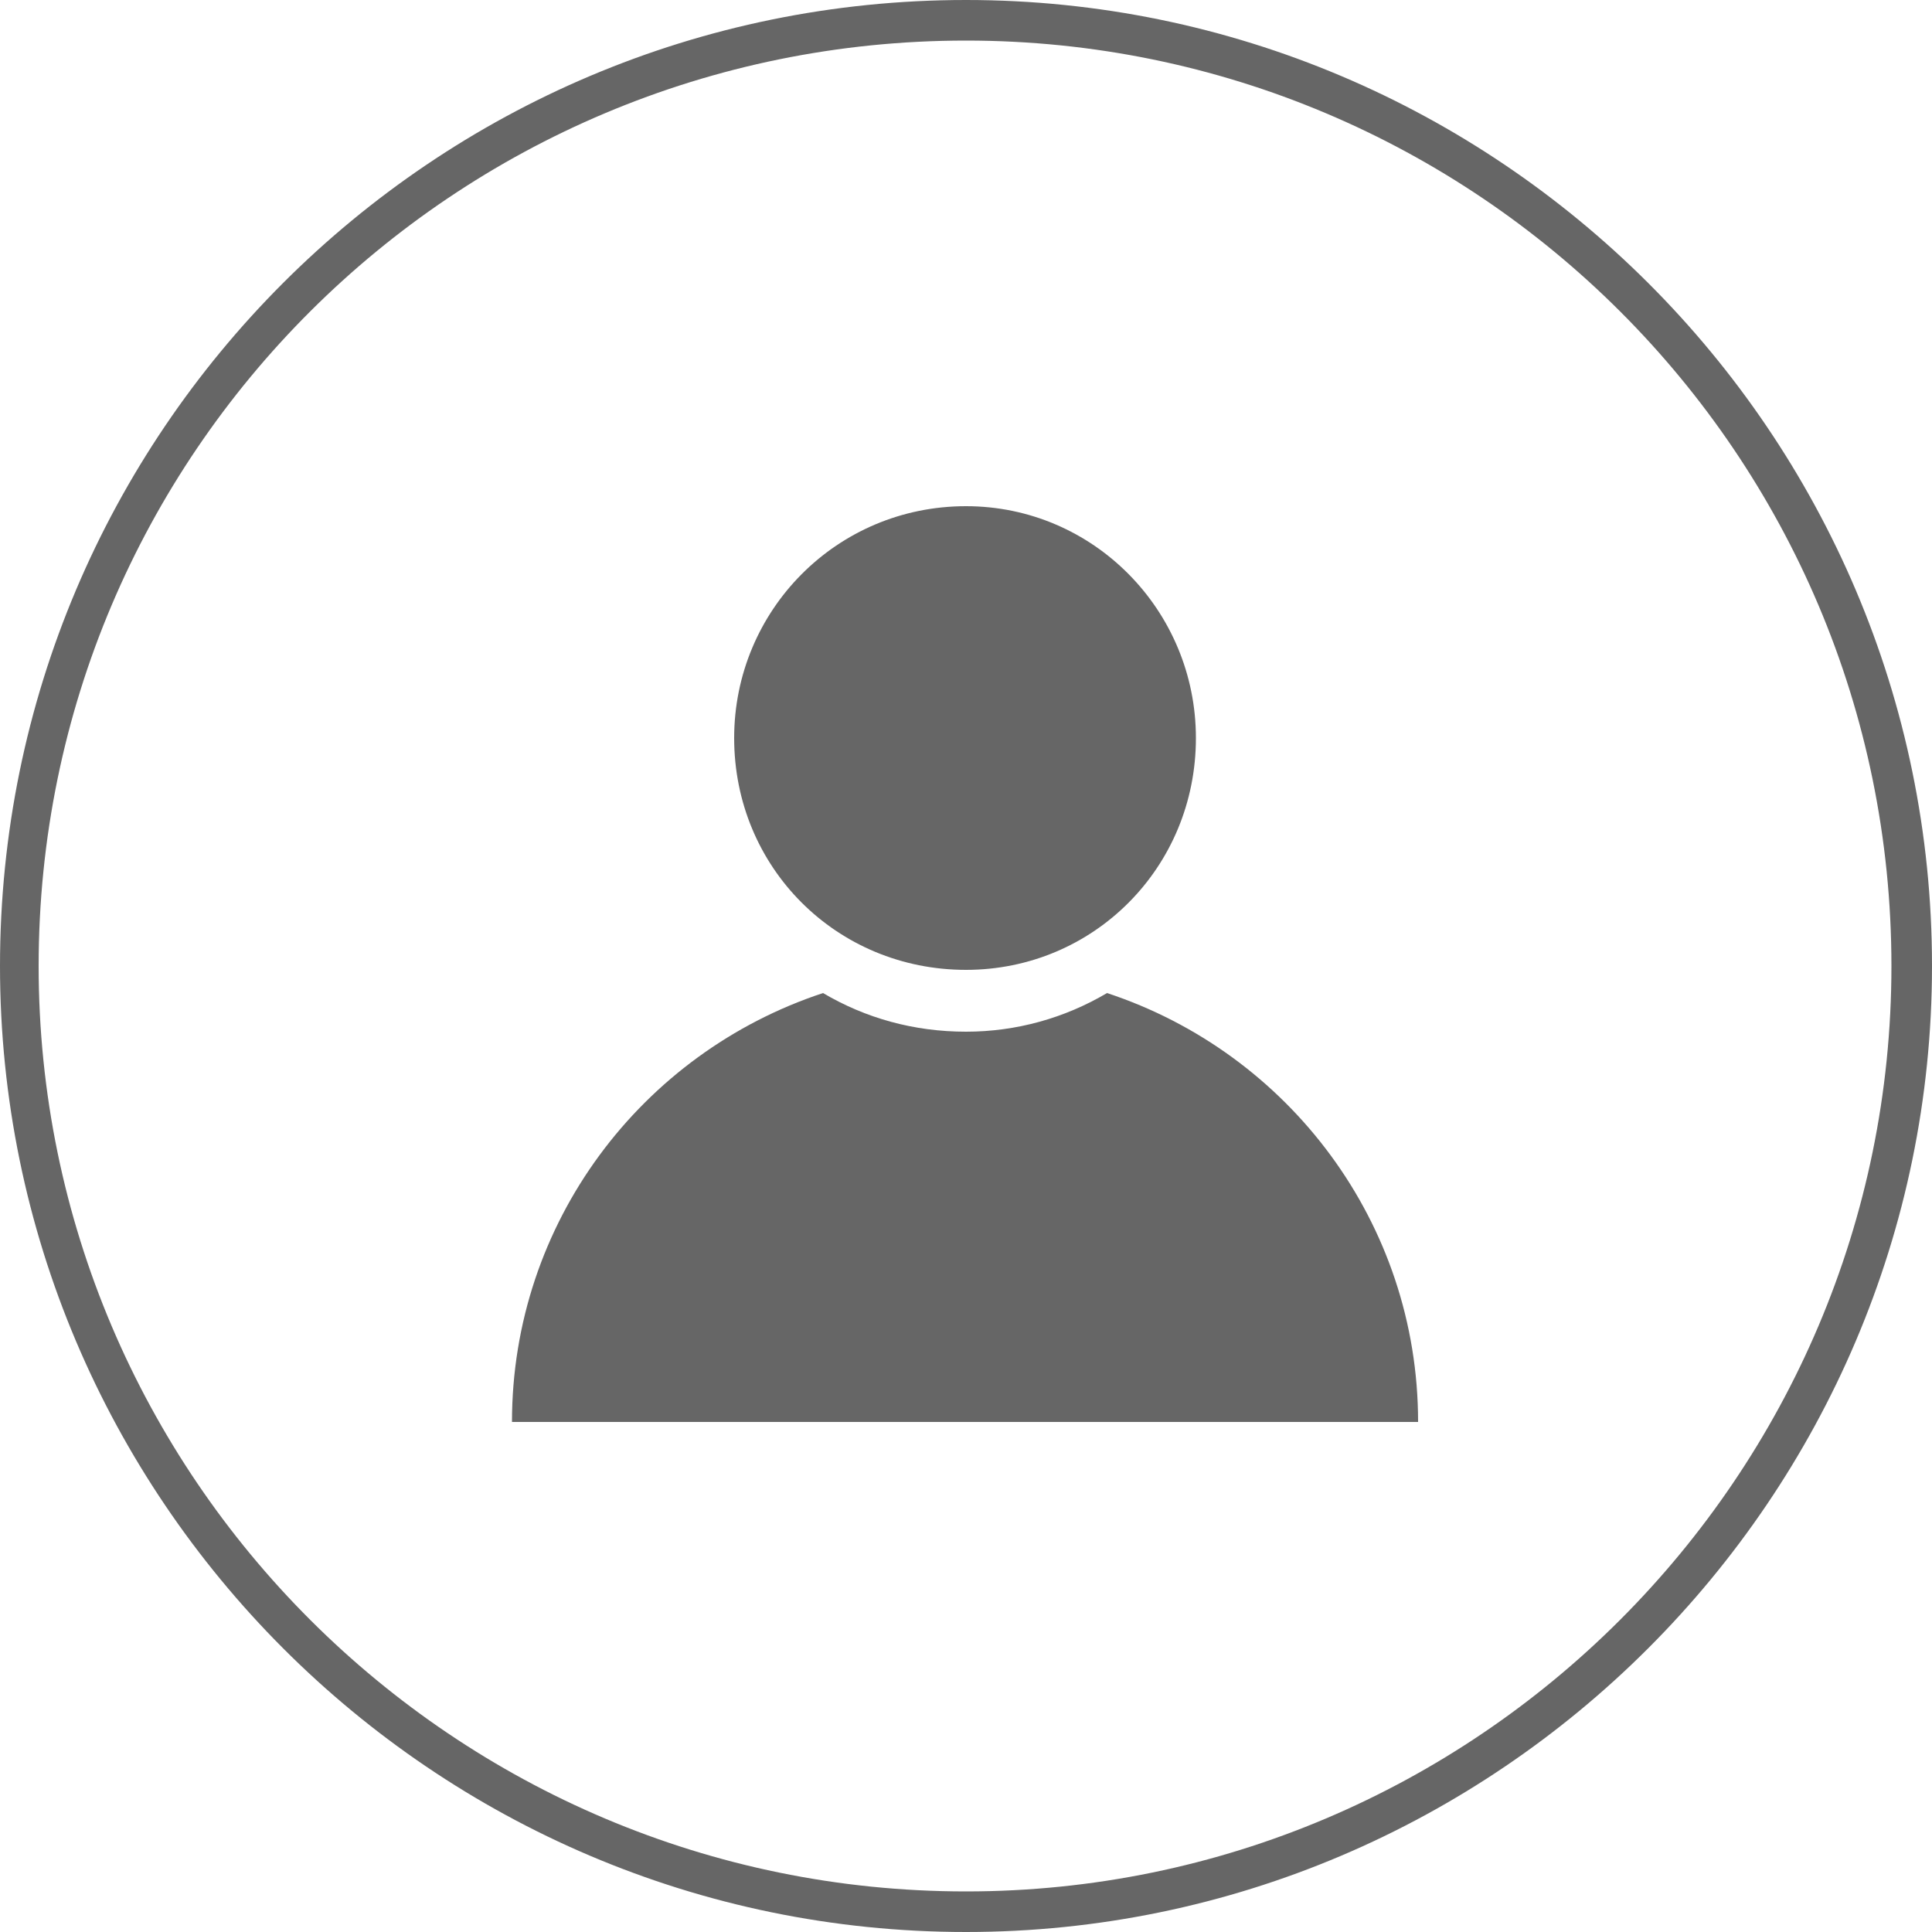
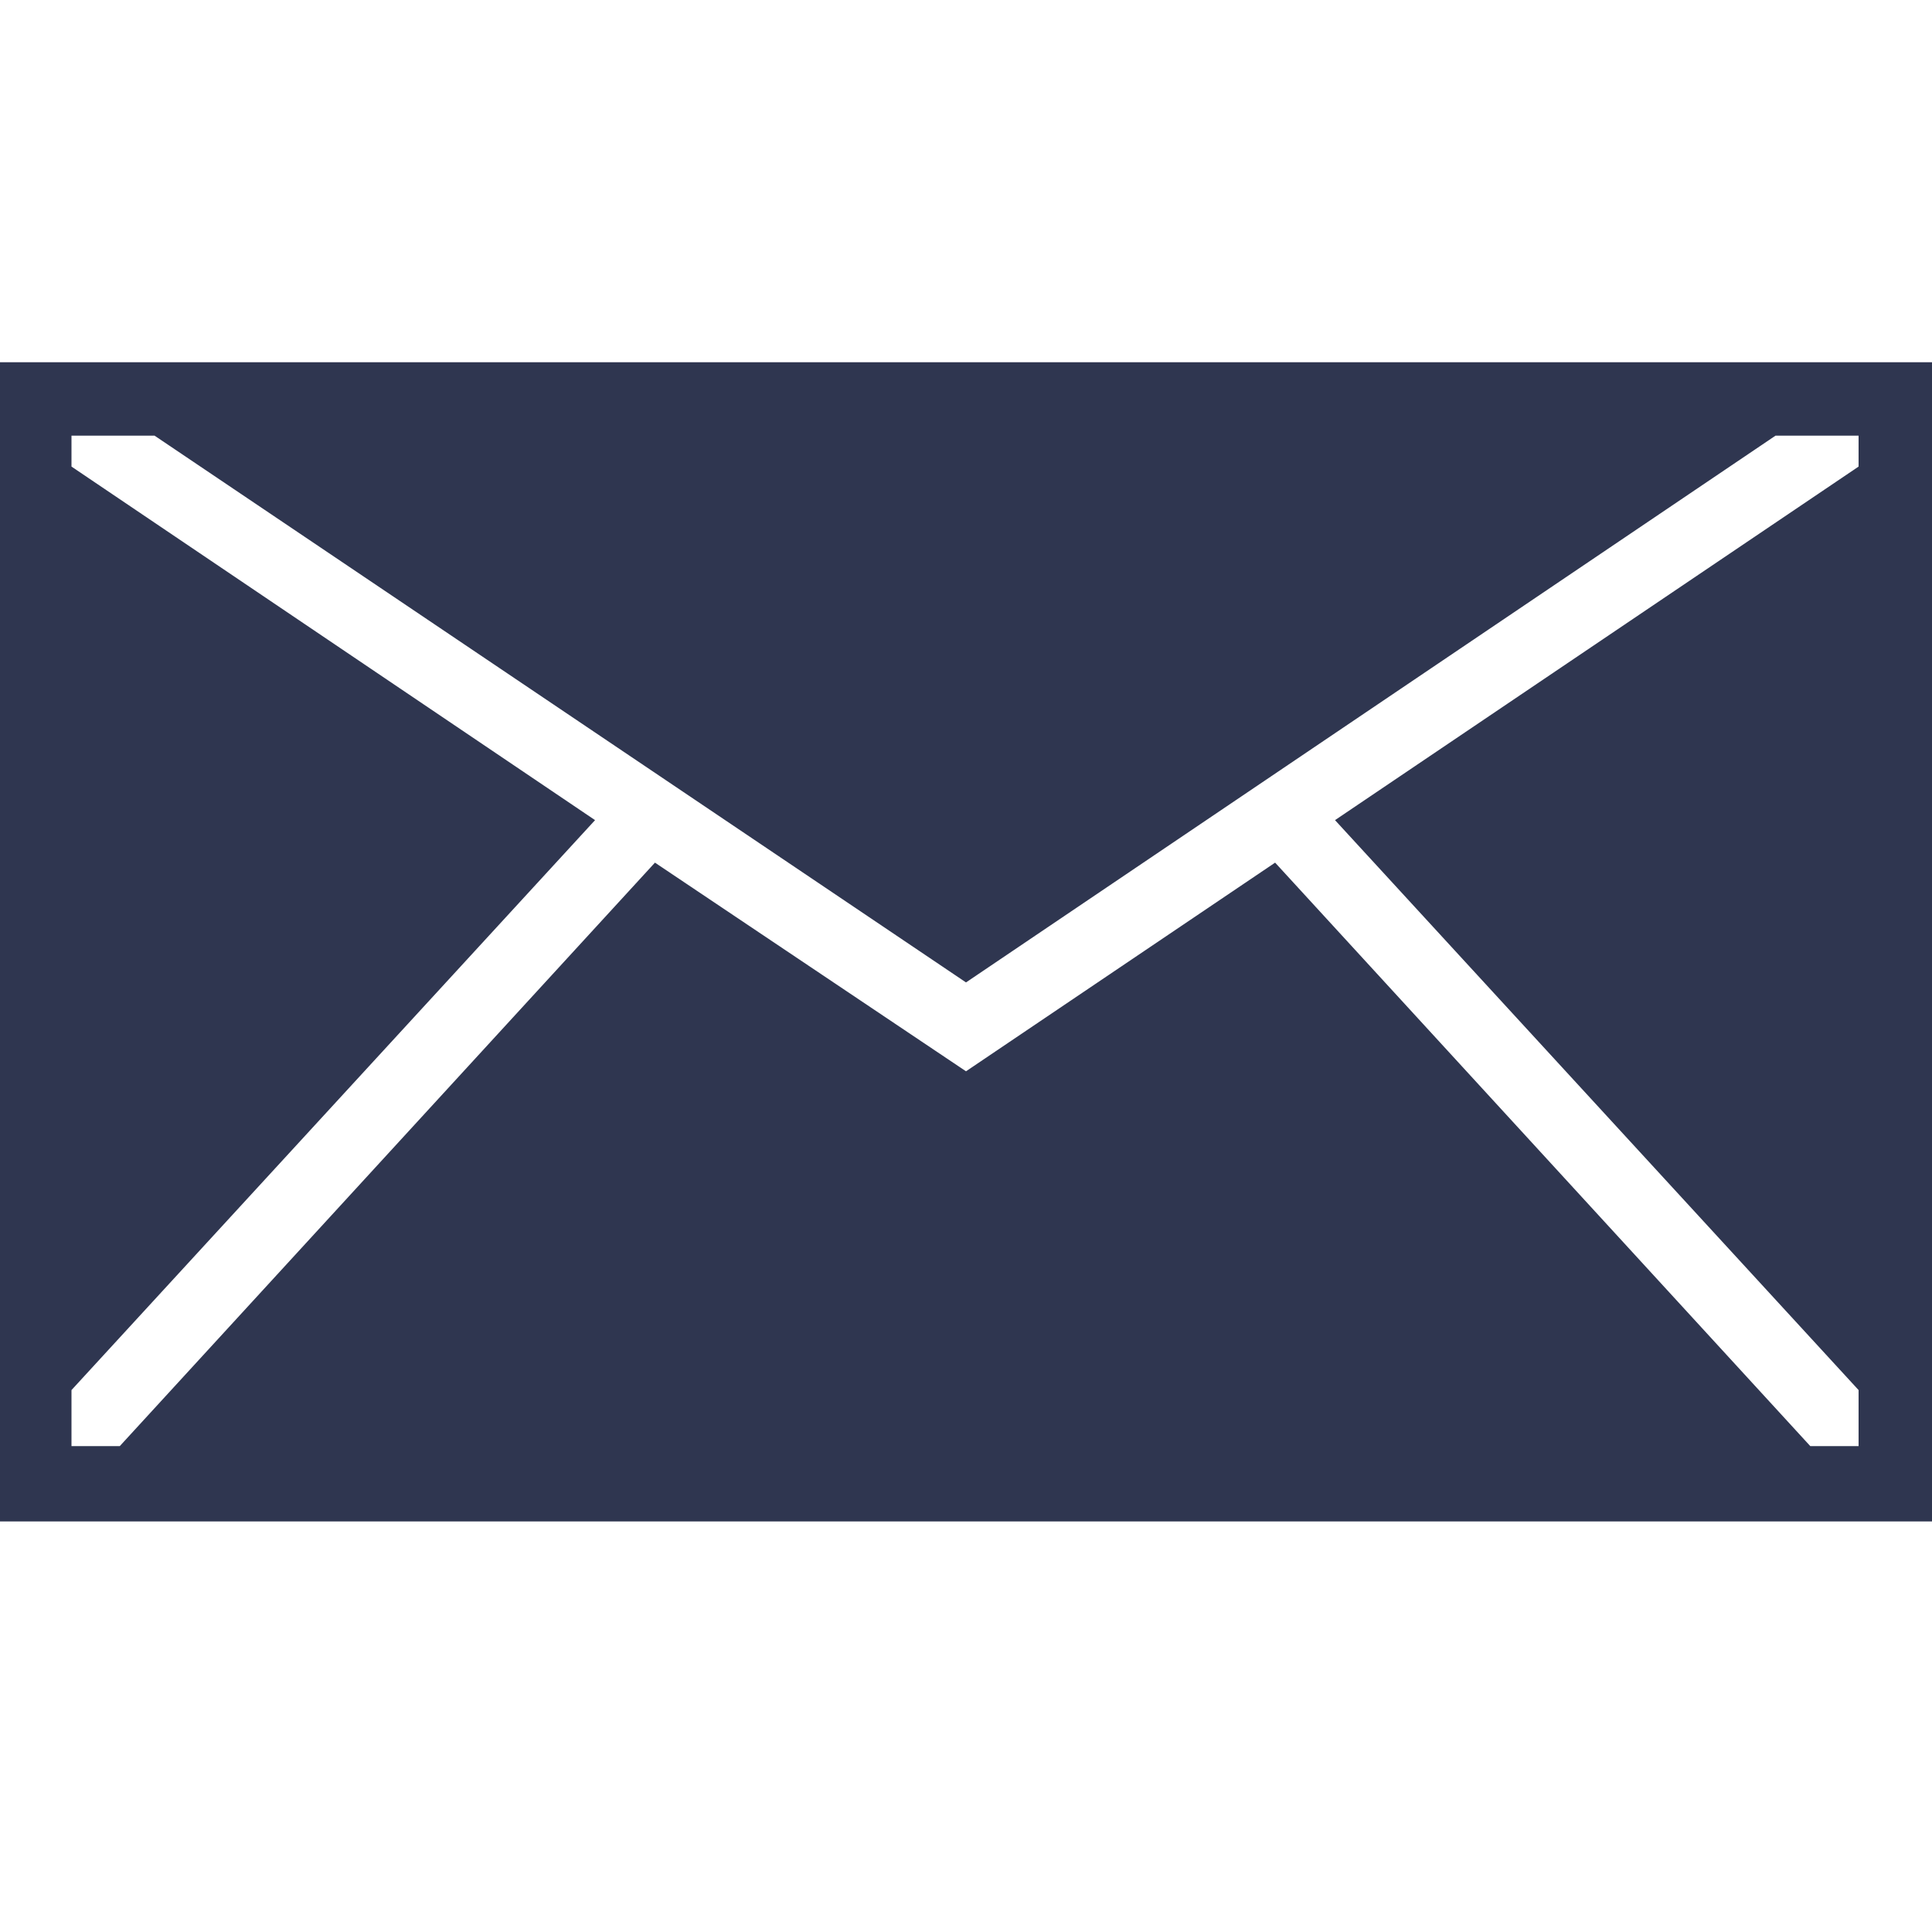
- <svg xmlns="http://www.w3.org/2000/svg" version="1.1" baseProfile="basic" x="0px" y="0px" width="48px" height="48px" viewBox="0 0 48 48" xml:space="preserve">
-   <path transform="matrix(0.048,0,0,0.048,0,0)" stroke="none" style="fill:#666666" d="M 500 0 C 224 0 0 224 0 500 C 0 775 224 1000 500 1000 C 775 1000 1000 775 1000 500 C 1000 224 775 0 500 0 z M 500 979 C 235 979 20 764 20 500 C 20 235 235 21 500 21 C 764 21 979 235 979 500 C 979 764 764 979 500 979 z M 500 502 C 566 502 619 449 619 382 C 619 316 566 262 500 262 C 433 262 380 316 380 382 C 380 449 433 502 500 502 z M 573 514 C 551 527 526 534 500 534 C 473 534 448 527 426 514 C 332 545 265 633 265 736 L 734 736 C 734 633 667 545 573 514 z" />
+ <svg xmlns="http://www.w3.org/2000/svg" version="1.1" baseProfile="basic" x="0px" y="0px" width="32px" height="32px" viewBox="0 0 32 32" xml:space="preserve">
+   <path transform="matrix(0.032,0,0,0.032,0,6)" stroke="none" style="fill:#2f3650" d="M 0 0 L 0 600 L 1000 600 L 1000 0 L 0 0 z M 937 561 L 660 259 L 500 367 L 339 259 L 62 561 L 37 561 L 37 532 L 308 237 L 37 54 L 37 38 L 80 38 L 500 321 L 919 38 L 962 38 L 962 54 L 691 237 L 962 532 L 962 561 L 937 561 z" />
</svg>
